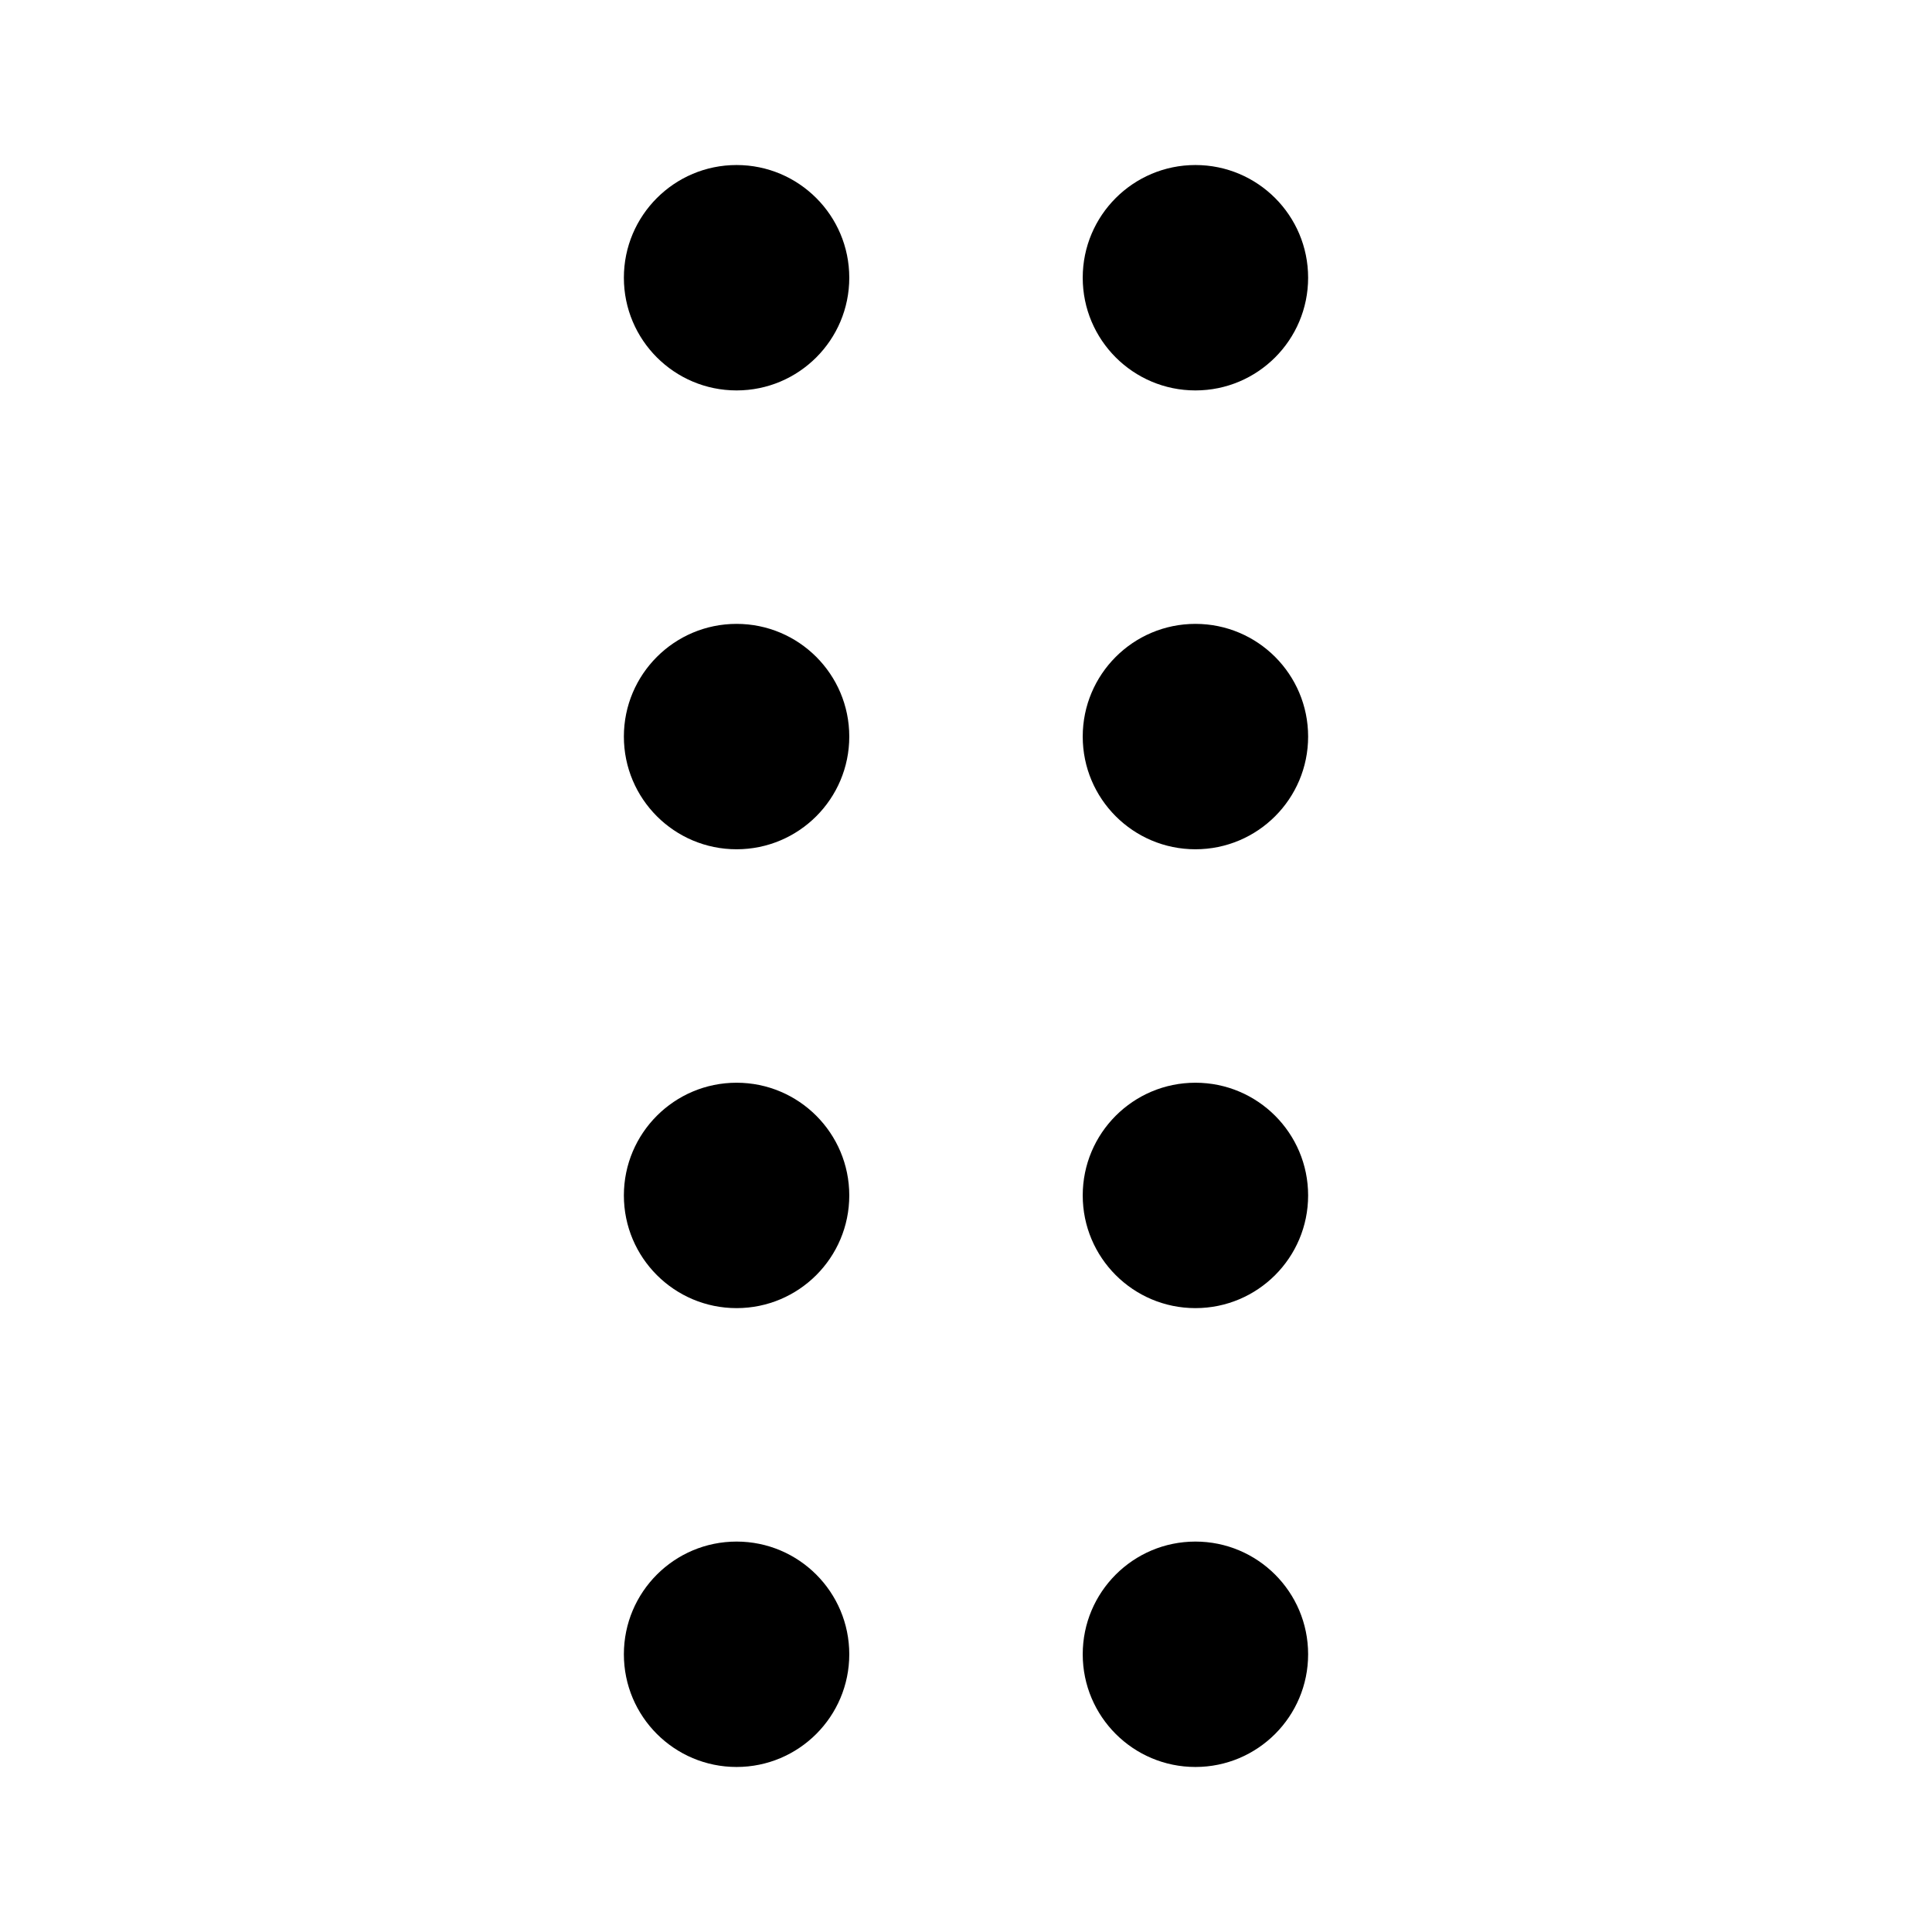
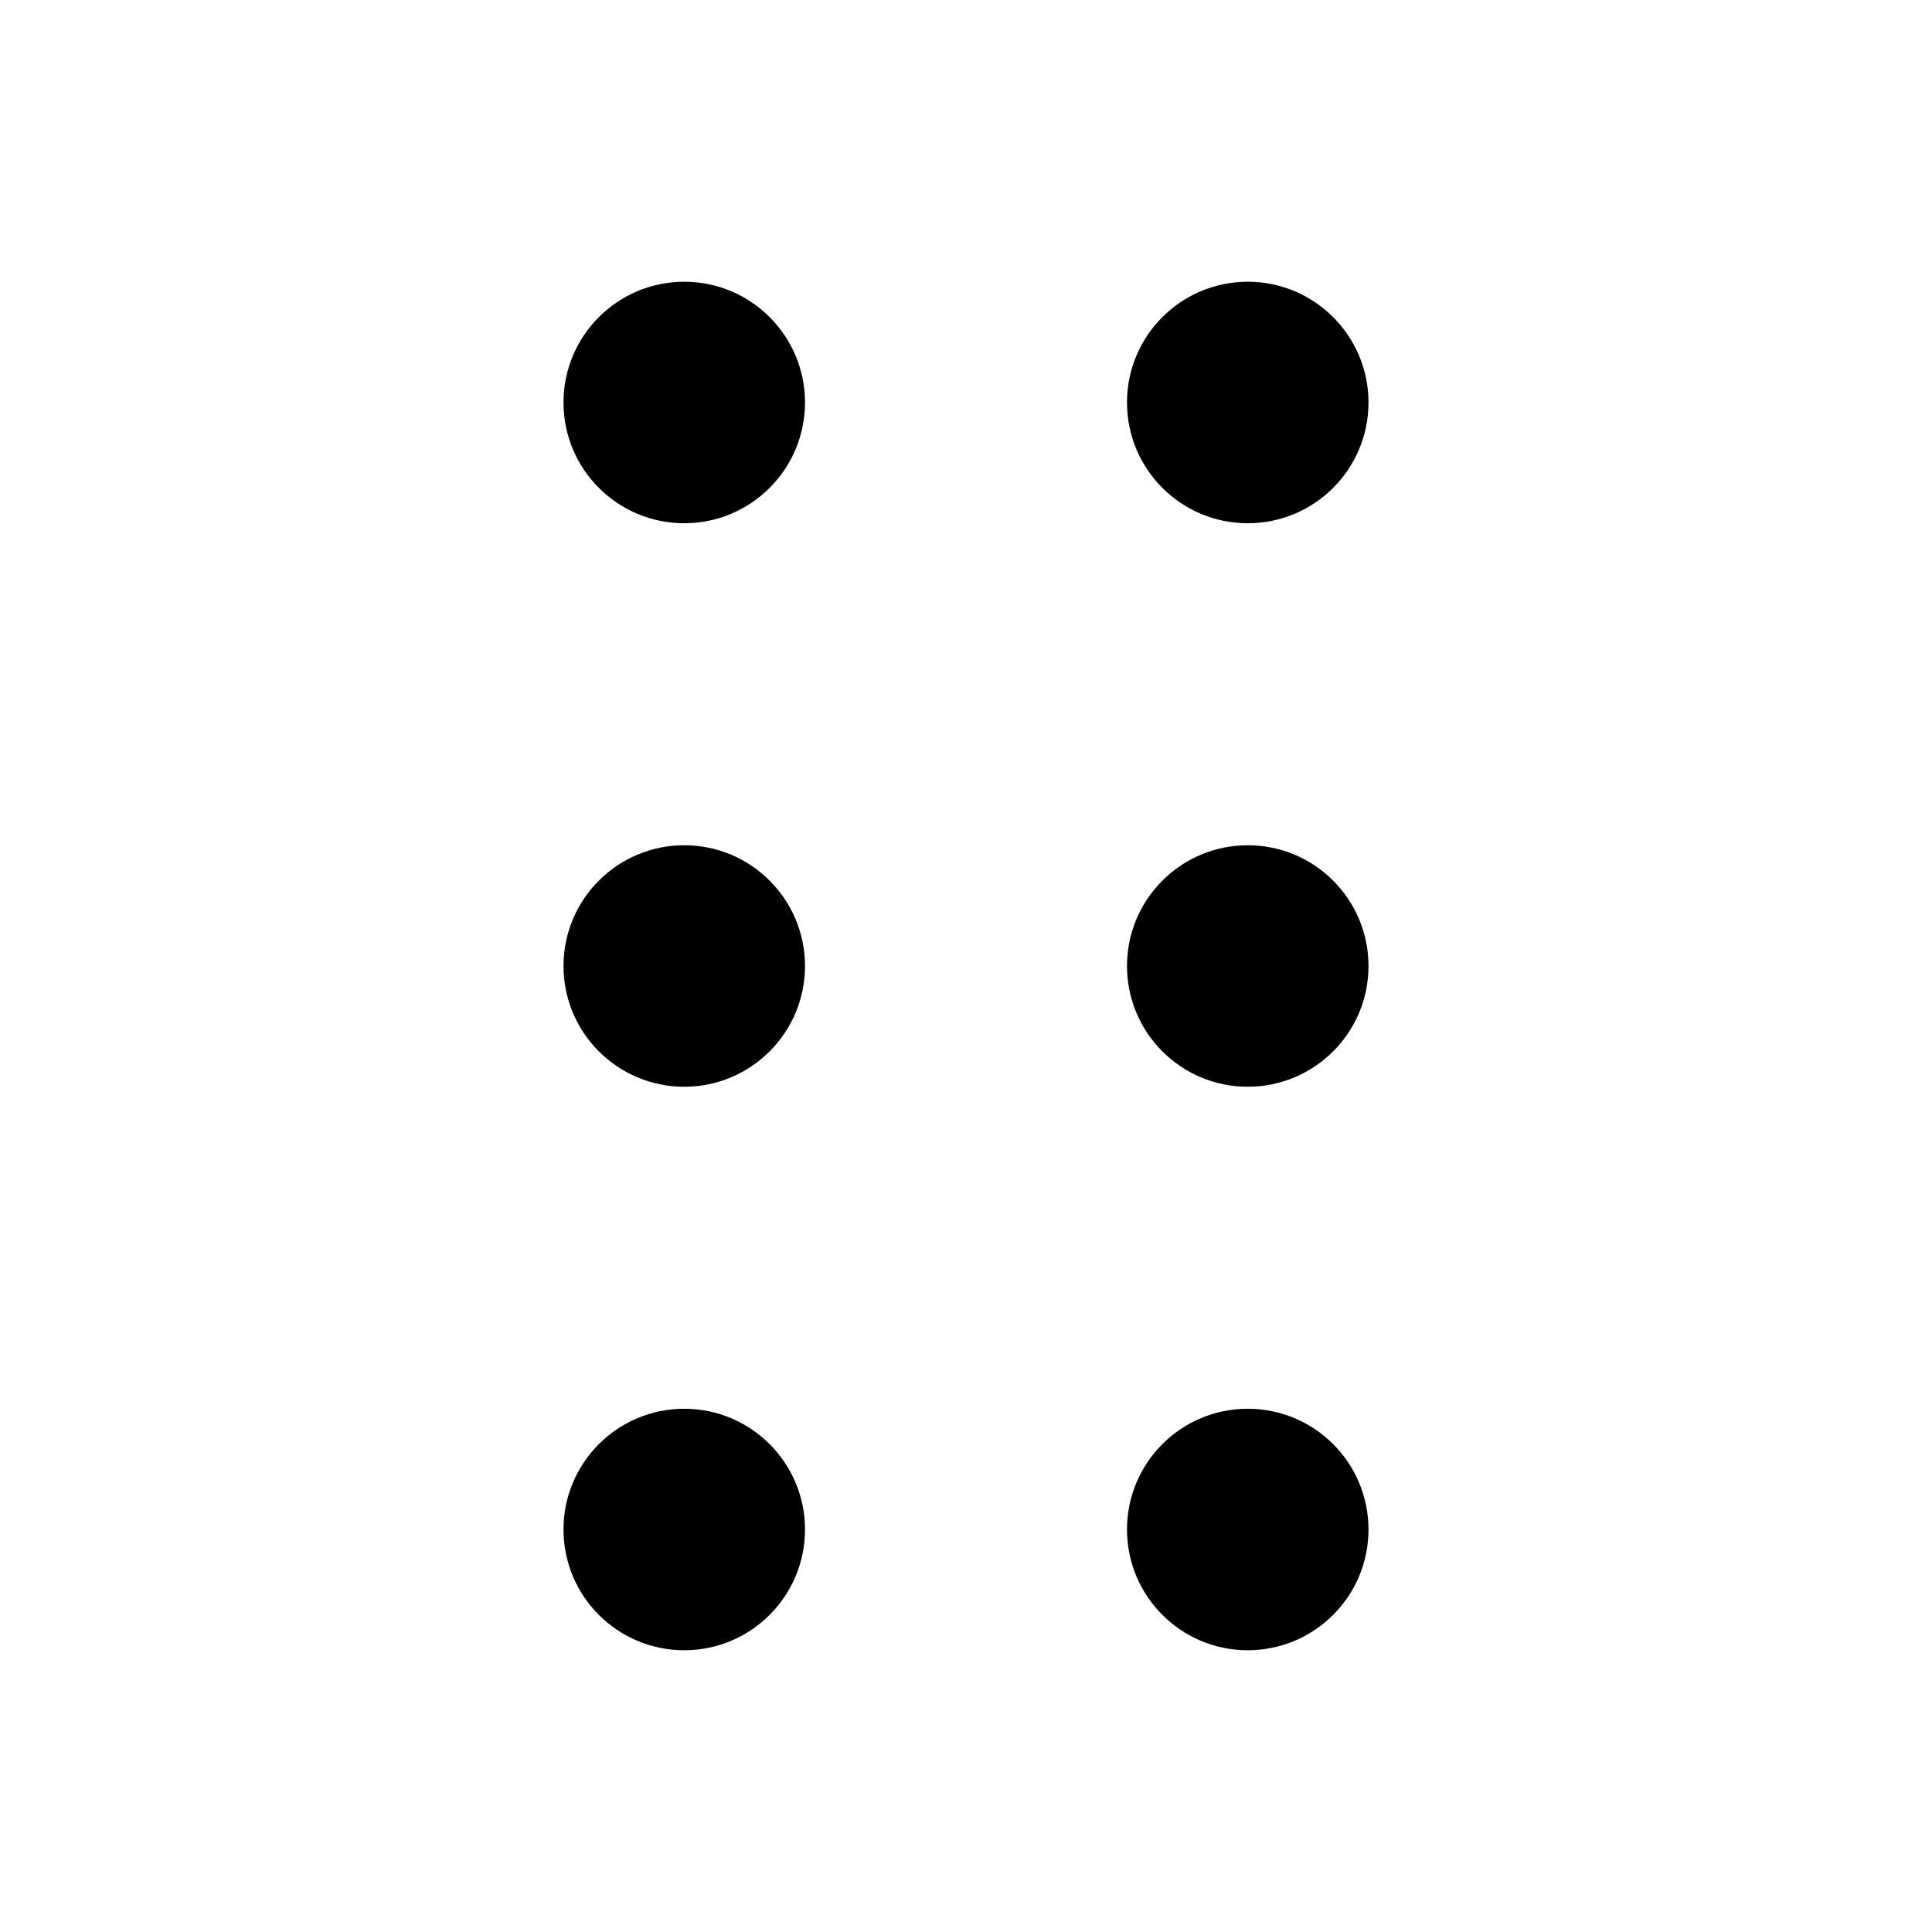
<svg xmlns="http://www.w3.org/2000/svg" width="24px" height="24px" viewBox="0 0 24 24" fill="#000000">
-   <circle cx="9.15" cy="3.45" r="1.4" />
-   <circle cx="14.85" cy="3.45" r="1.4" />
-   <circle cx="9.15" cy="9.15" r="1.4" />
-   <circle cx="14.85" cy="9.15" r="1.4" />
-   <circle cx="9.15" cy="14.85" r="1.4" />
-   <circle cx="14.85" cy="14.85" r="1.4" />
-   <circle cx="9.15" cy="20.55" r="1.4" />
-   <circle cx="14.85" cy="20.55" r="1.4" />
+   <circle cx="8.5" cy="5" r="1.5" />
+   <circle cx="15.5" cy="5" r="1.5" />
+   <circle cx="8.5" cy="12" r="1.5" />
+   <circle cx="15.5" cy="12" r="1.5" />
+   <circle cx="8.5" cy="19" r="1.5" />
+   <circle cx="15.5" cy="19" r="1.5" />
</svg>
